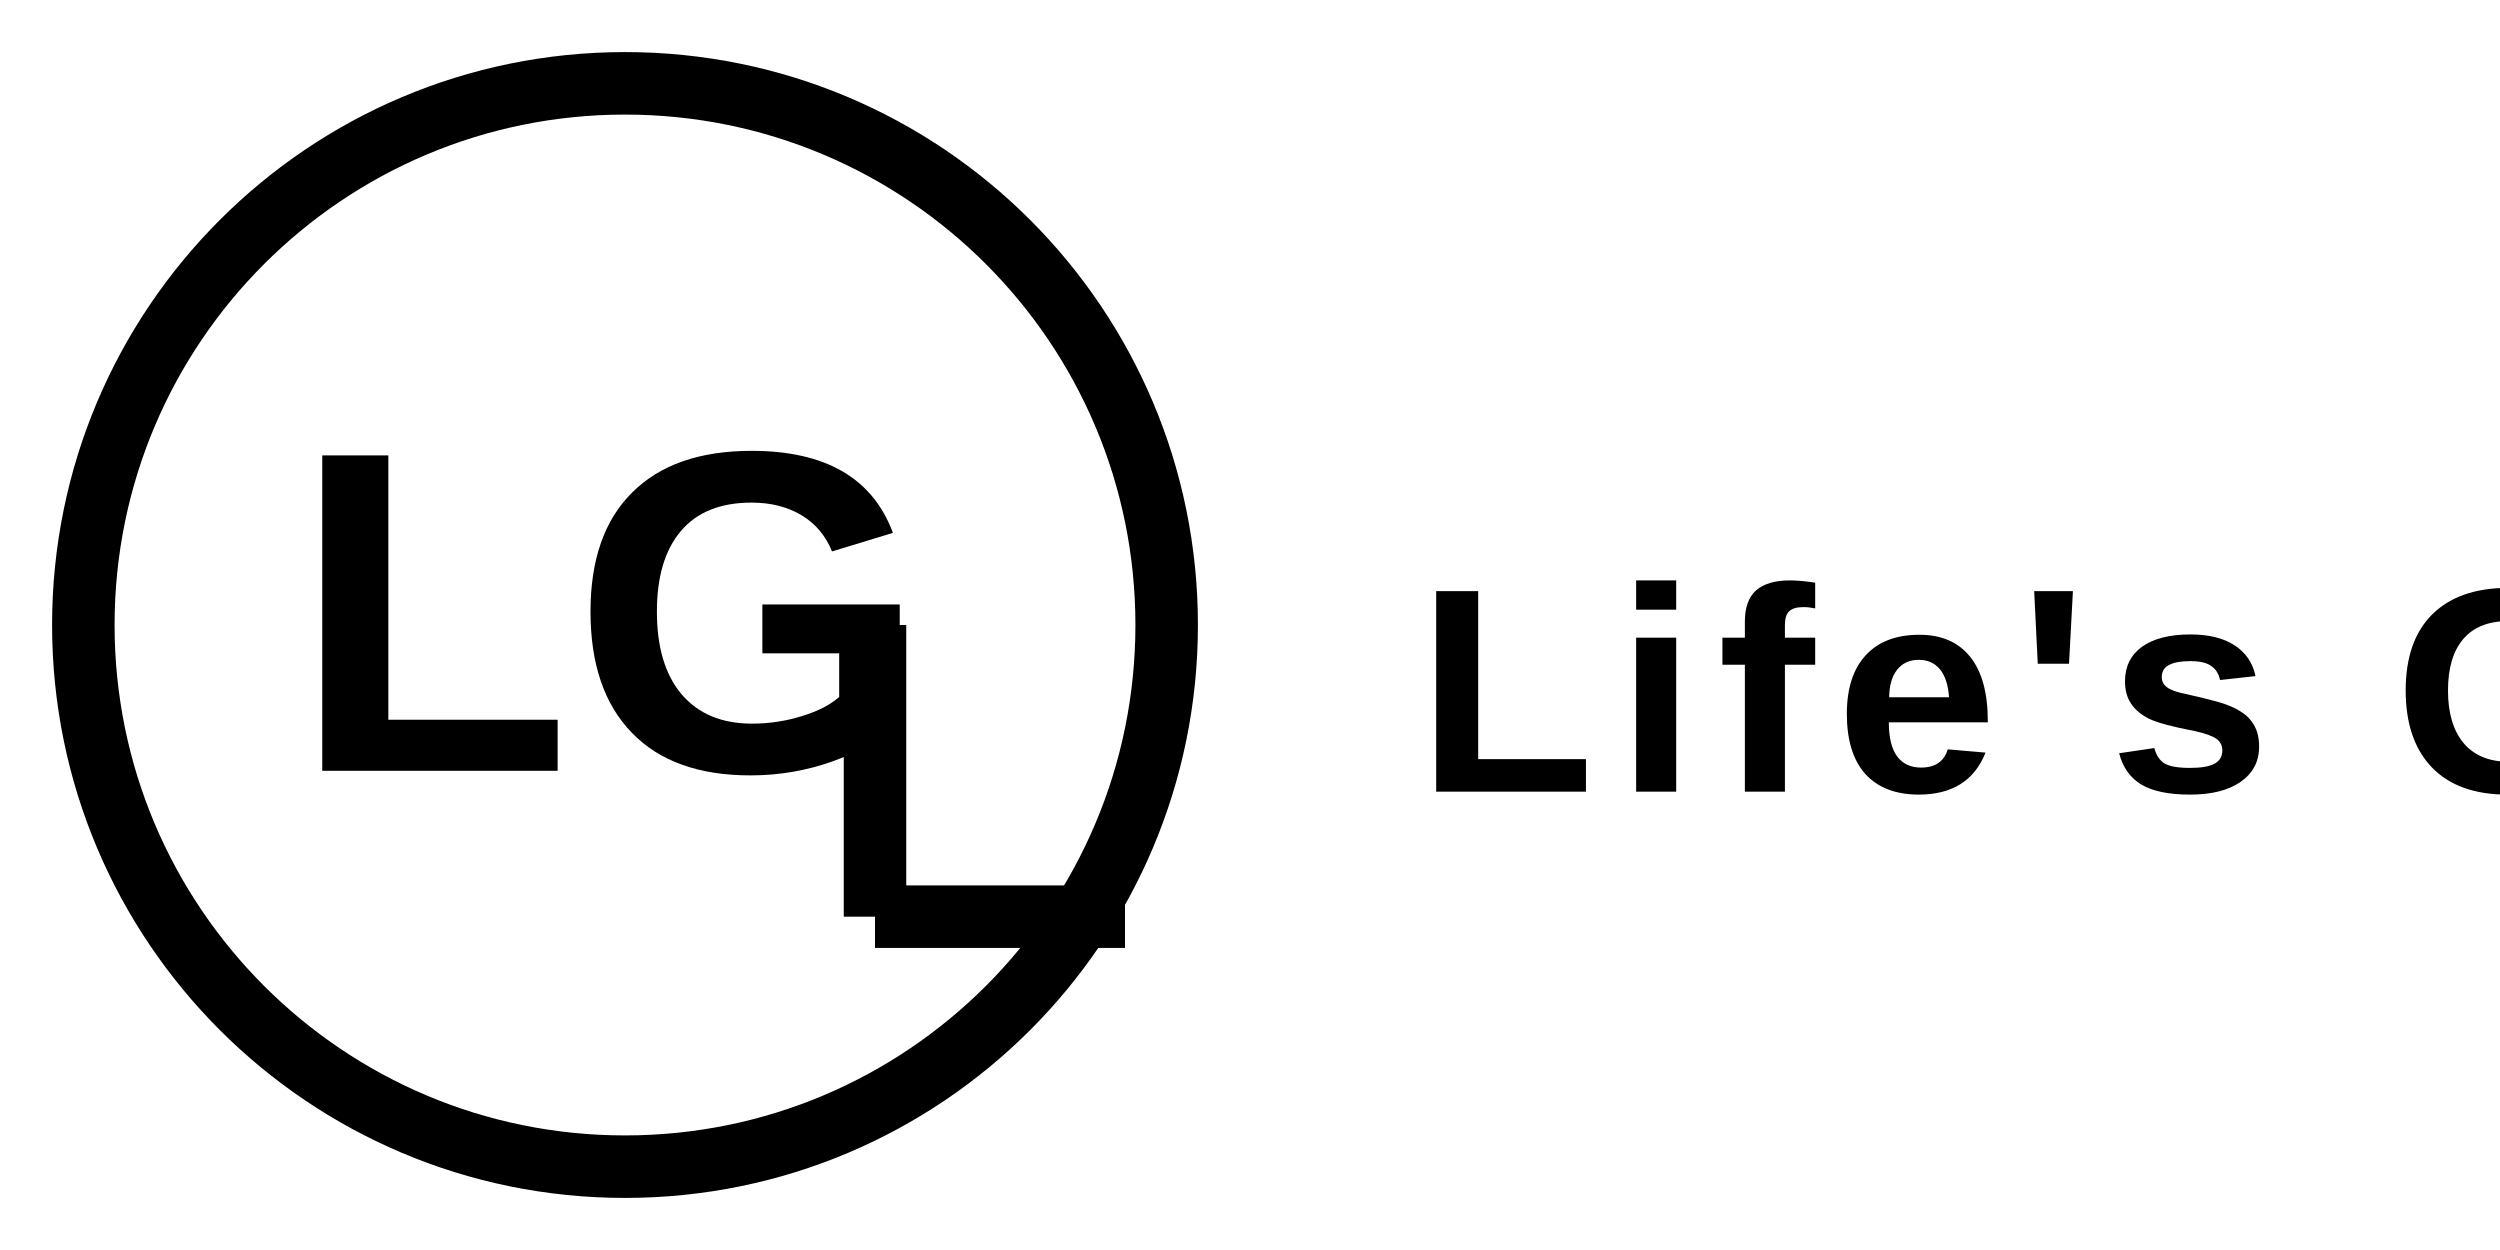
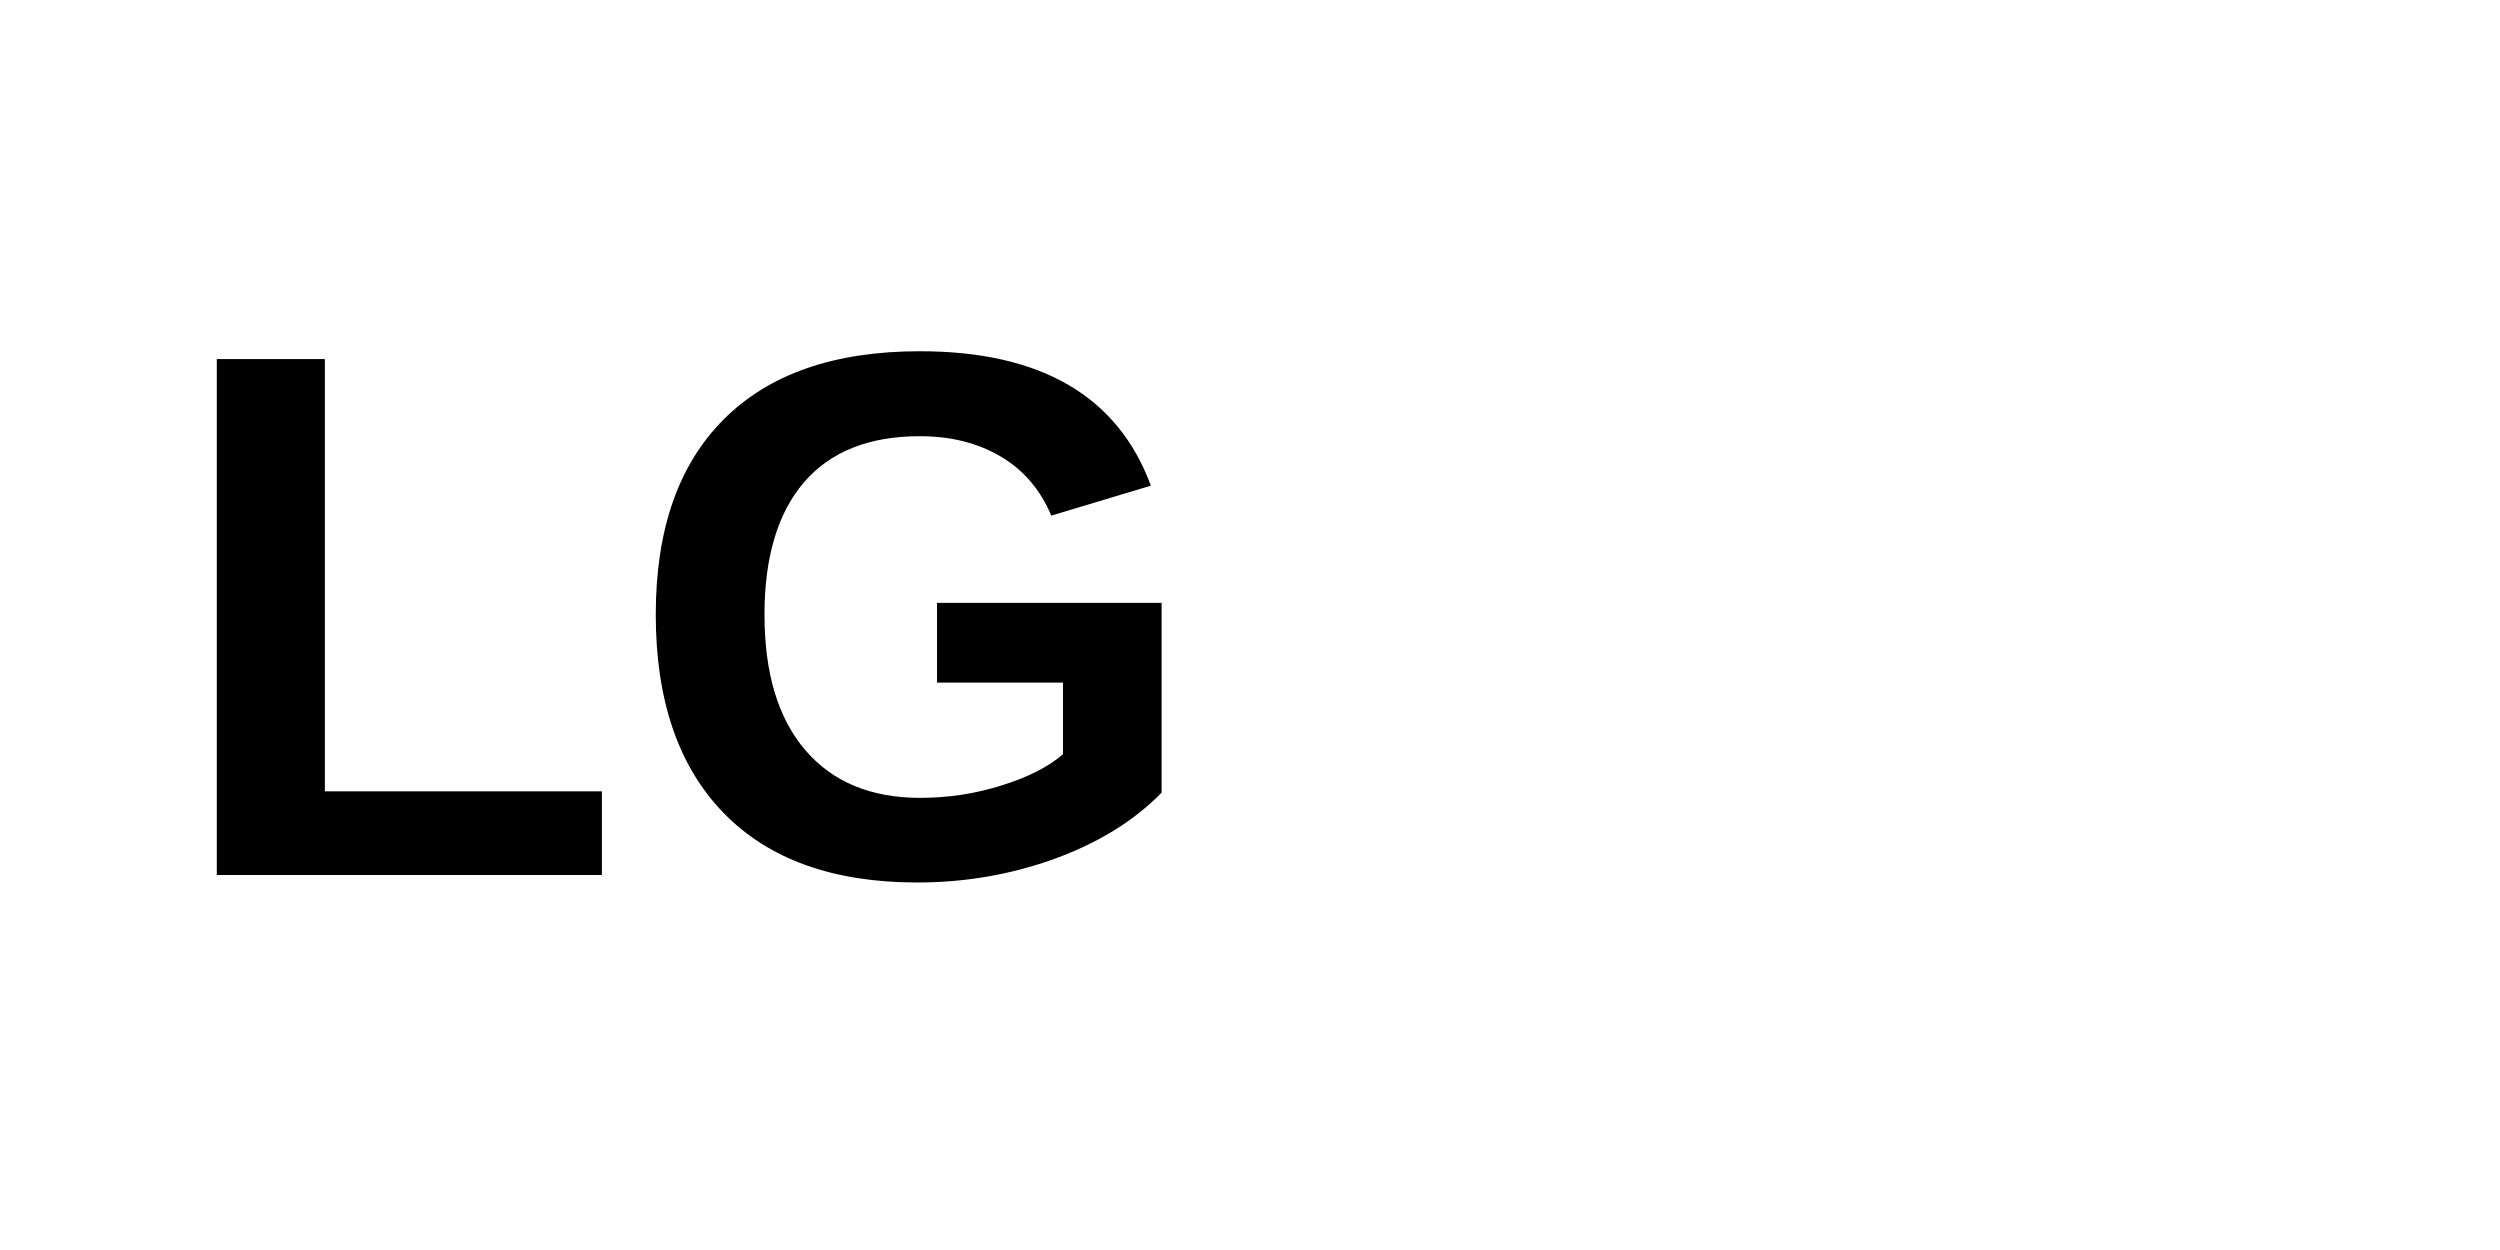
<svg xmlns="http://www.w3.org/2000/svg" viewBox="0 0 120 60" fill="currentColor">
-   <circle cx="30" cy="30" r="26" fill="none" stroke="currentColor" stroke-width="3" />
-   <text x="14" y="37" font-family="Arial, sans-serif" font-weight="700" font-size="22" fill="currentColor">LG</text>
-   <line x1="42" y1="30" x2="42" y2="44" stroke="currentColor" stroke-width="3" />
-   <line x1="42" y1="44" x2="54" y2="44" stroke="currentColor" stroke-width="3" />
-   <text x="68" y="38" font-family="Arial, sans-serif" font-weight="700" font-size="14" letter-spacing="1" fill="currentColor">Life's Good</text>
+   <text x="8" y="42" font-family="Arial, sans-serif" font-weight="700" font-size="36" fill="currentColor">LG</text>
</svg>
